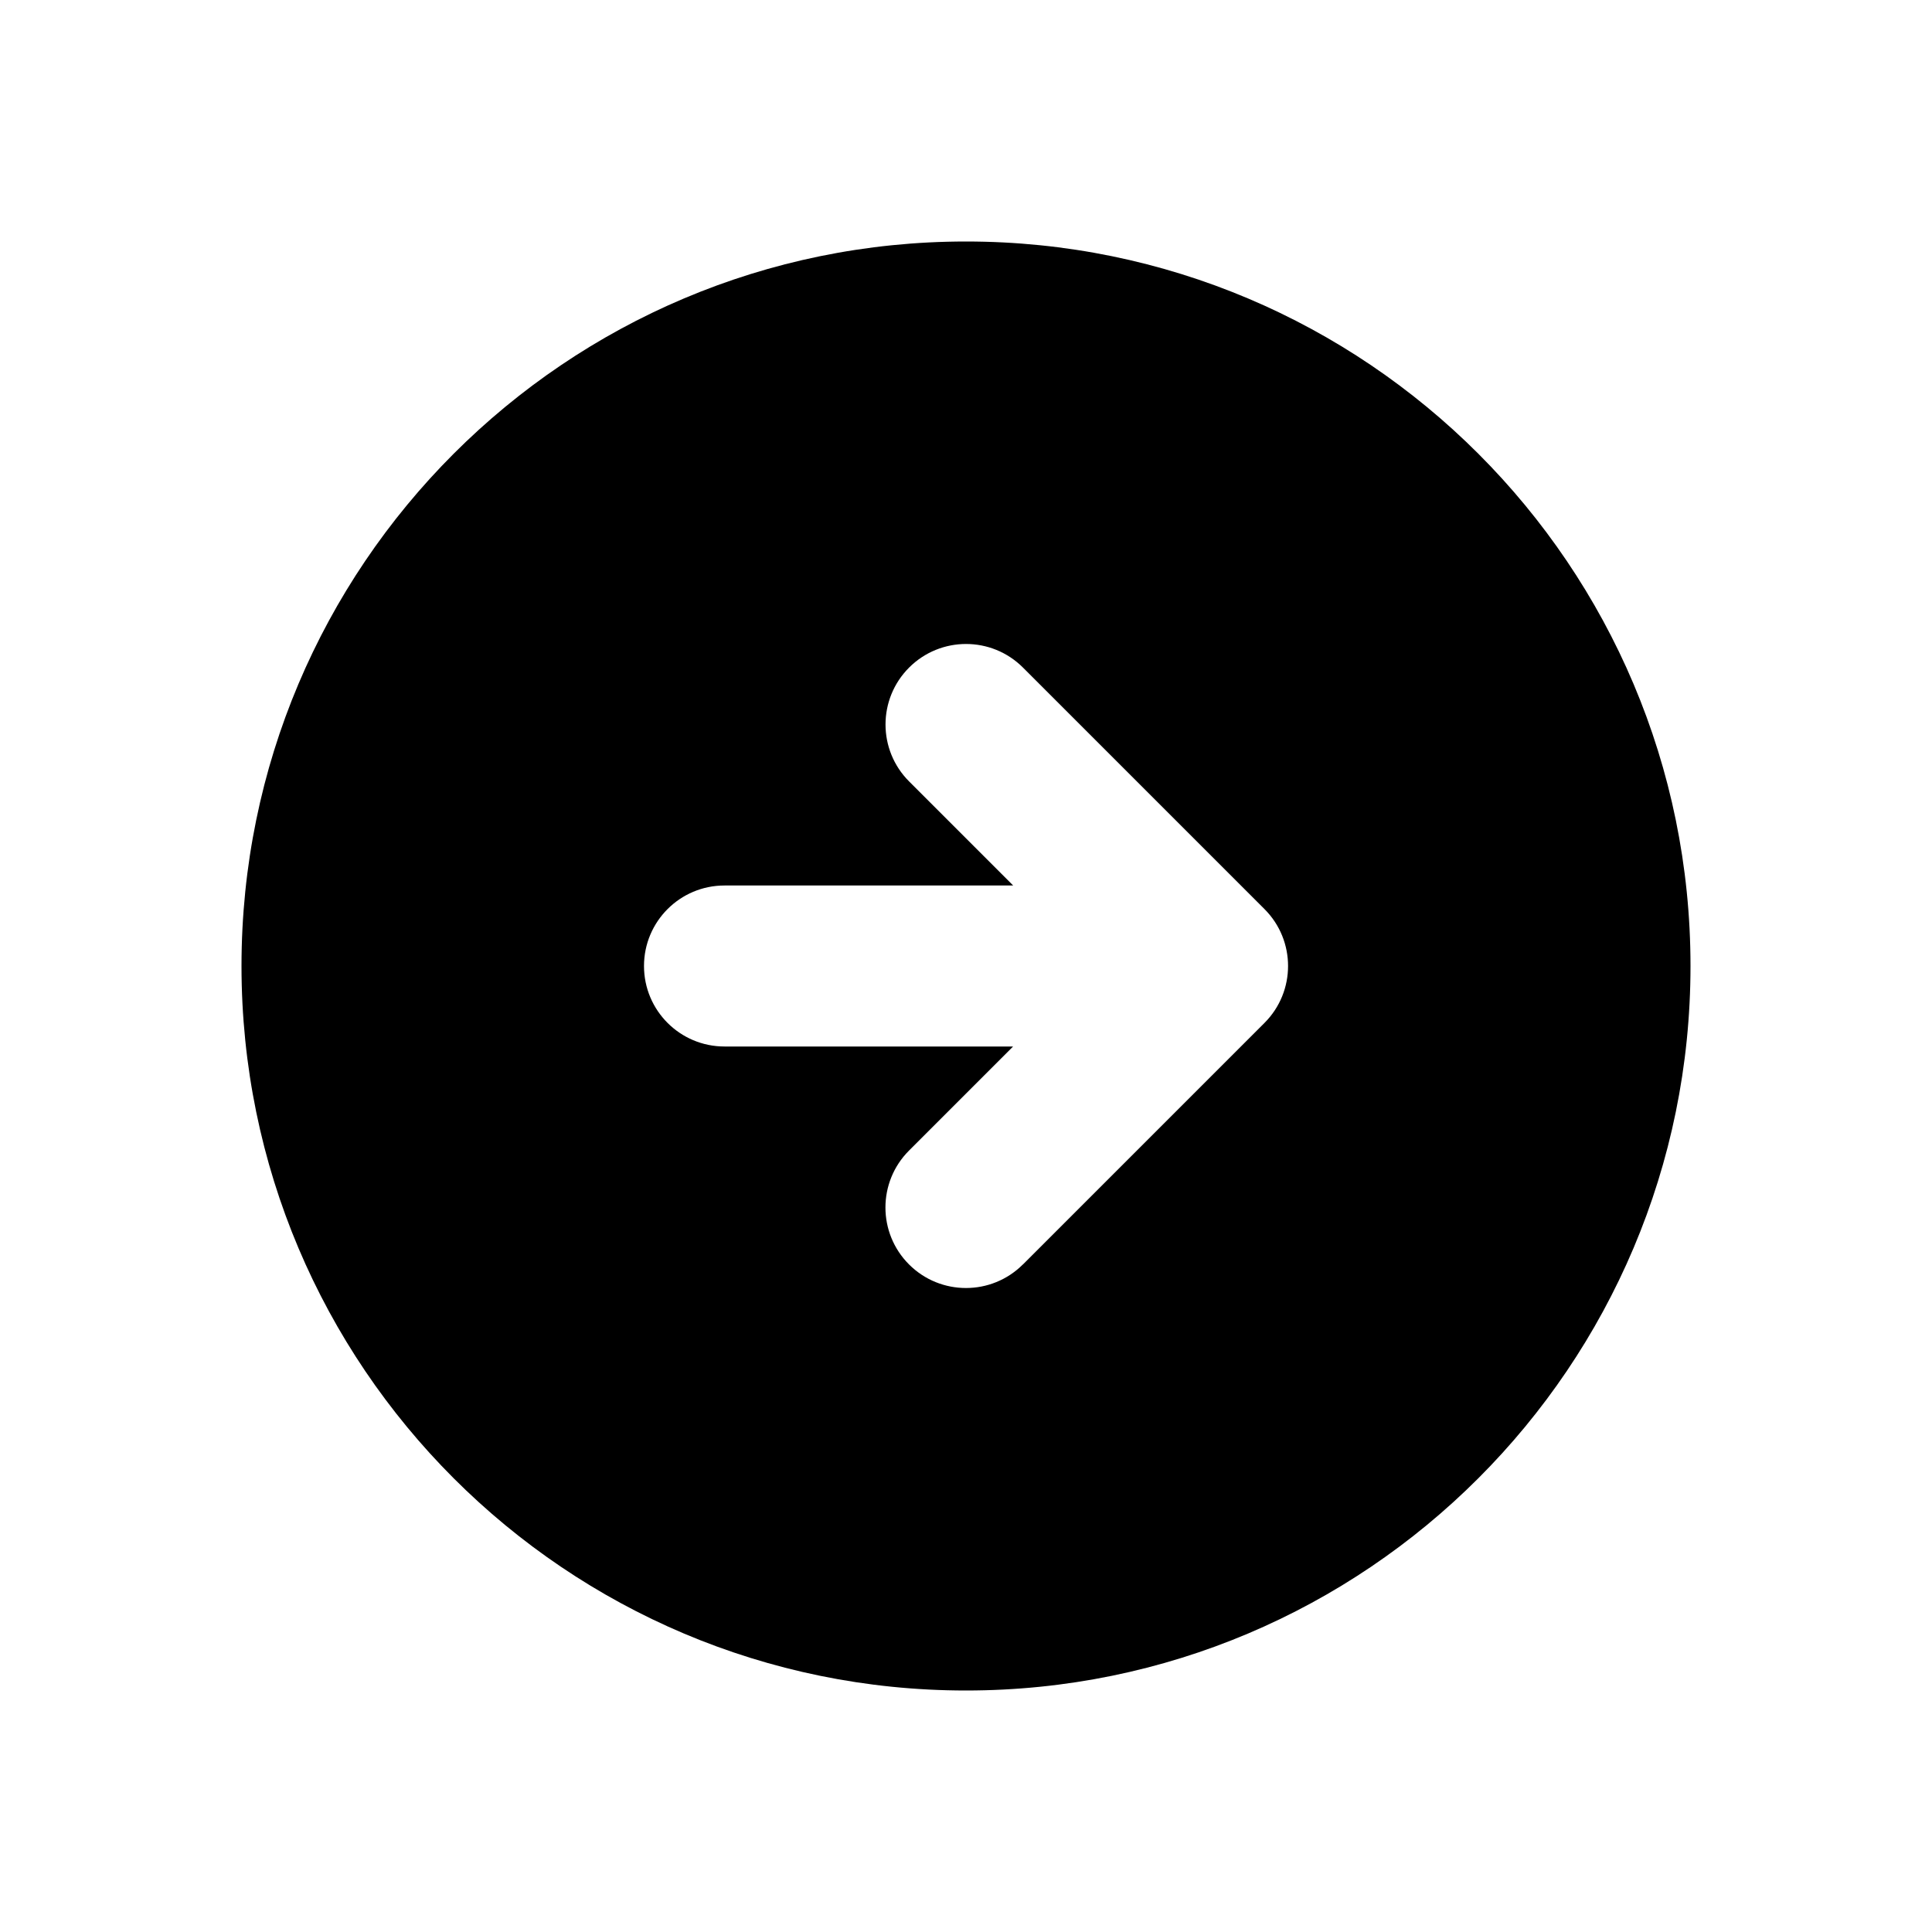
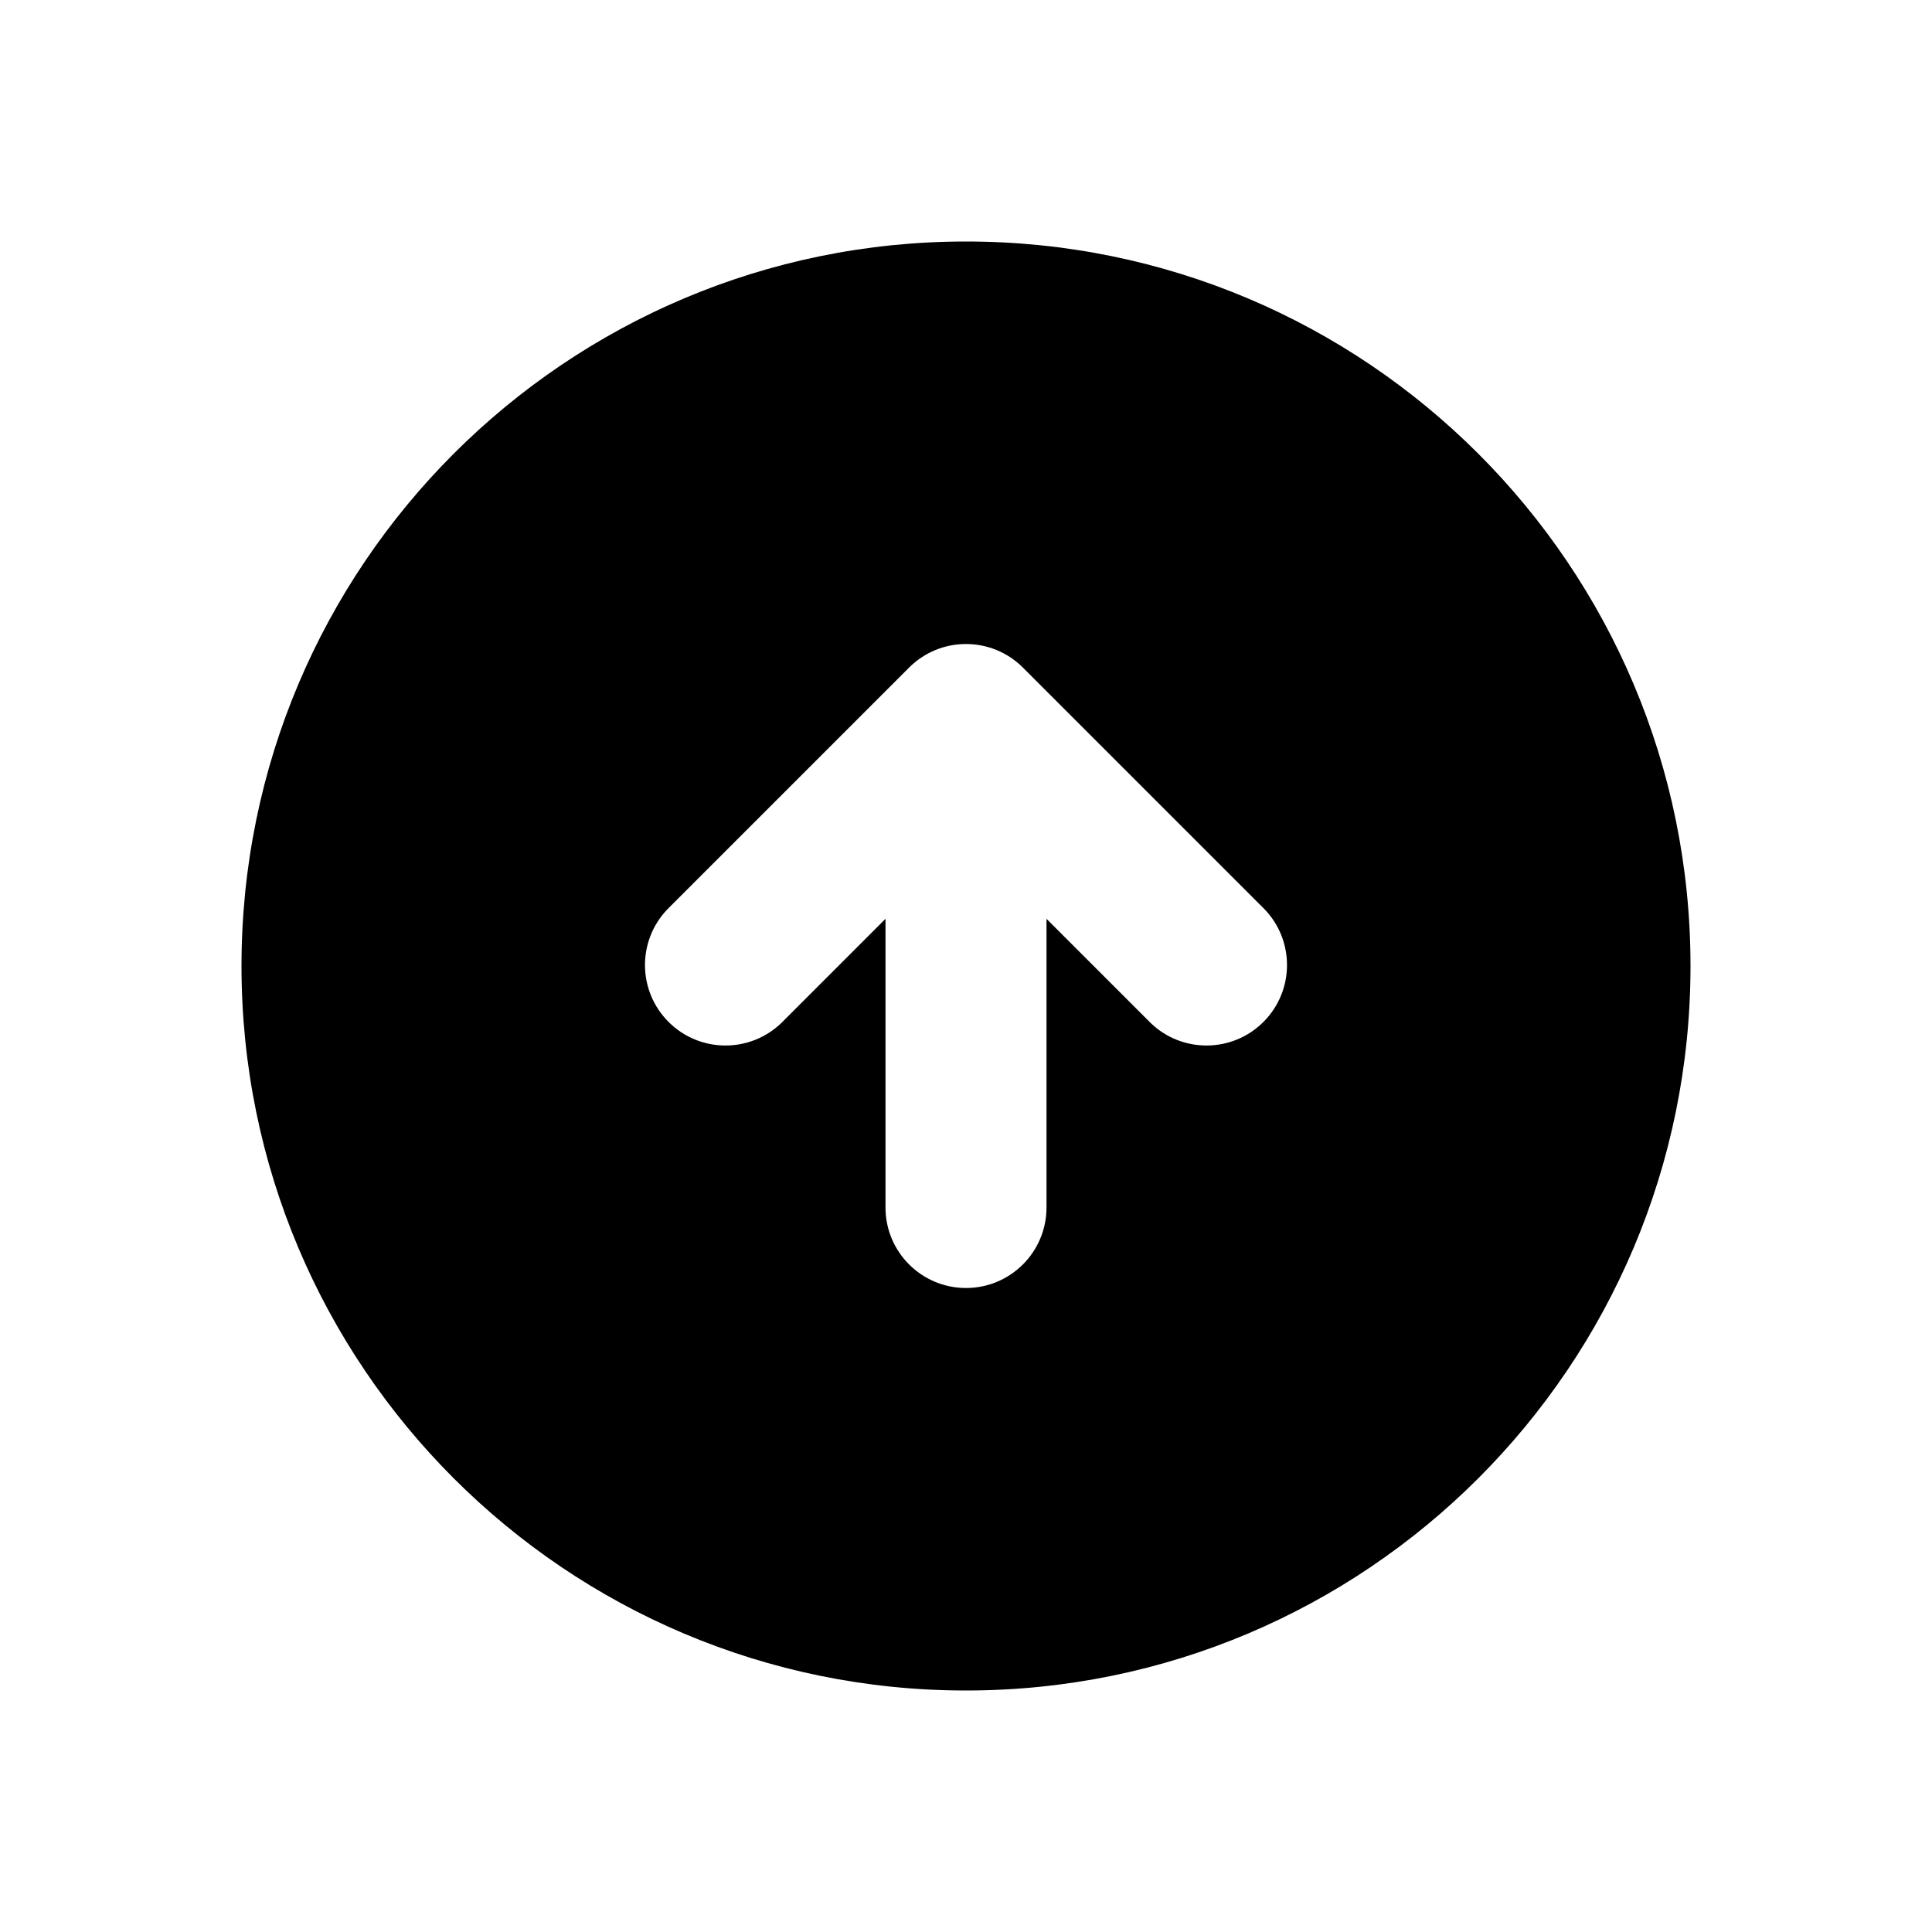
<svg xmlns="http://www.w3.org/2000/svg" viewBox="0 0 24 24" fill="none">
-   <path fill="currentColor" fill-rule="evenodd" d="M12 21a9 9 0 1 0 0-18 9 9 0 0 0 0 18zm.707-5.293a1 1 0 0 1-1.415-1.414L12.585 13H9a1 1 0 1 1 0-2h3.586l-1.293-1.293a1 1 0 0 1 1.415-1.414l3 3a1 1 0 0 1 0 1.414l-3 3z" clip-rule="evenodd" />
+   <path fill="currentColor" fill-rule="evenodd" d="M12 21a9 9 0 1 0 0-18 9 9 0 0 0 0 18zm.707-12.707 3 3a1 1 0 0 1-1.414 1.414L13 11.414V15a1 1 0 1 1-2 0v-3.586l-1.293 1.293a1 1 0 0 1-1.414-1.414l3-3a1 1 0 0 1 1.414 0z" clip-rule="evenodd" />
</svg>
